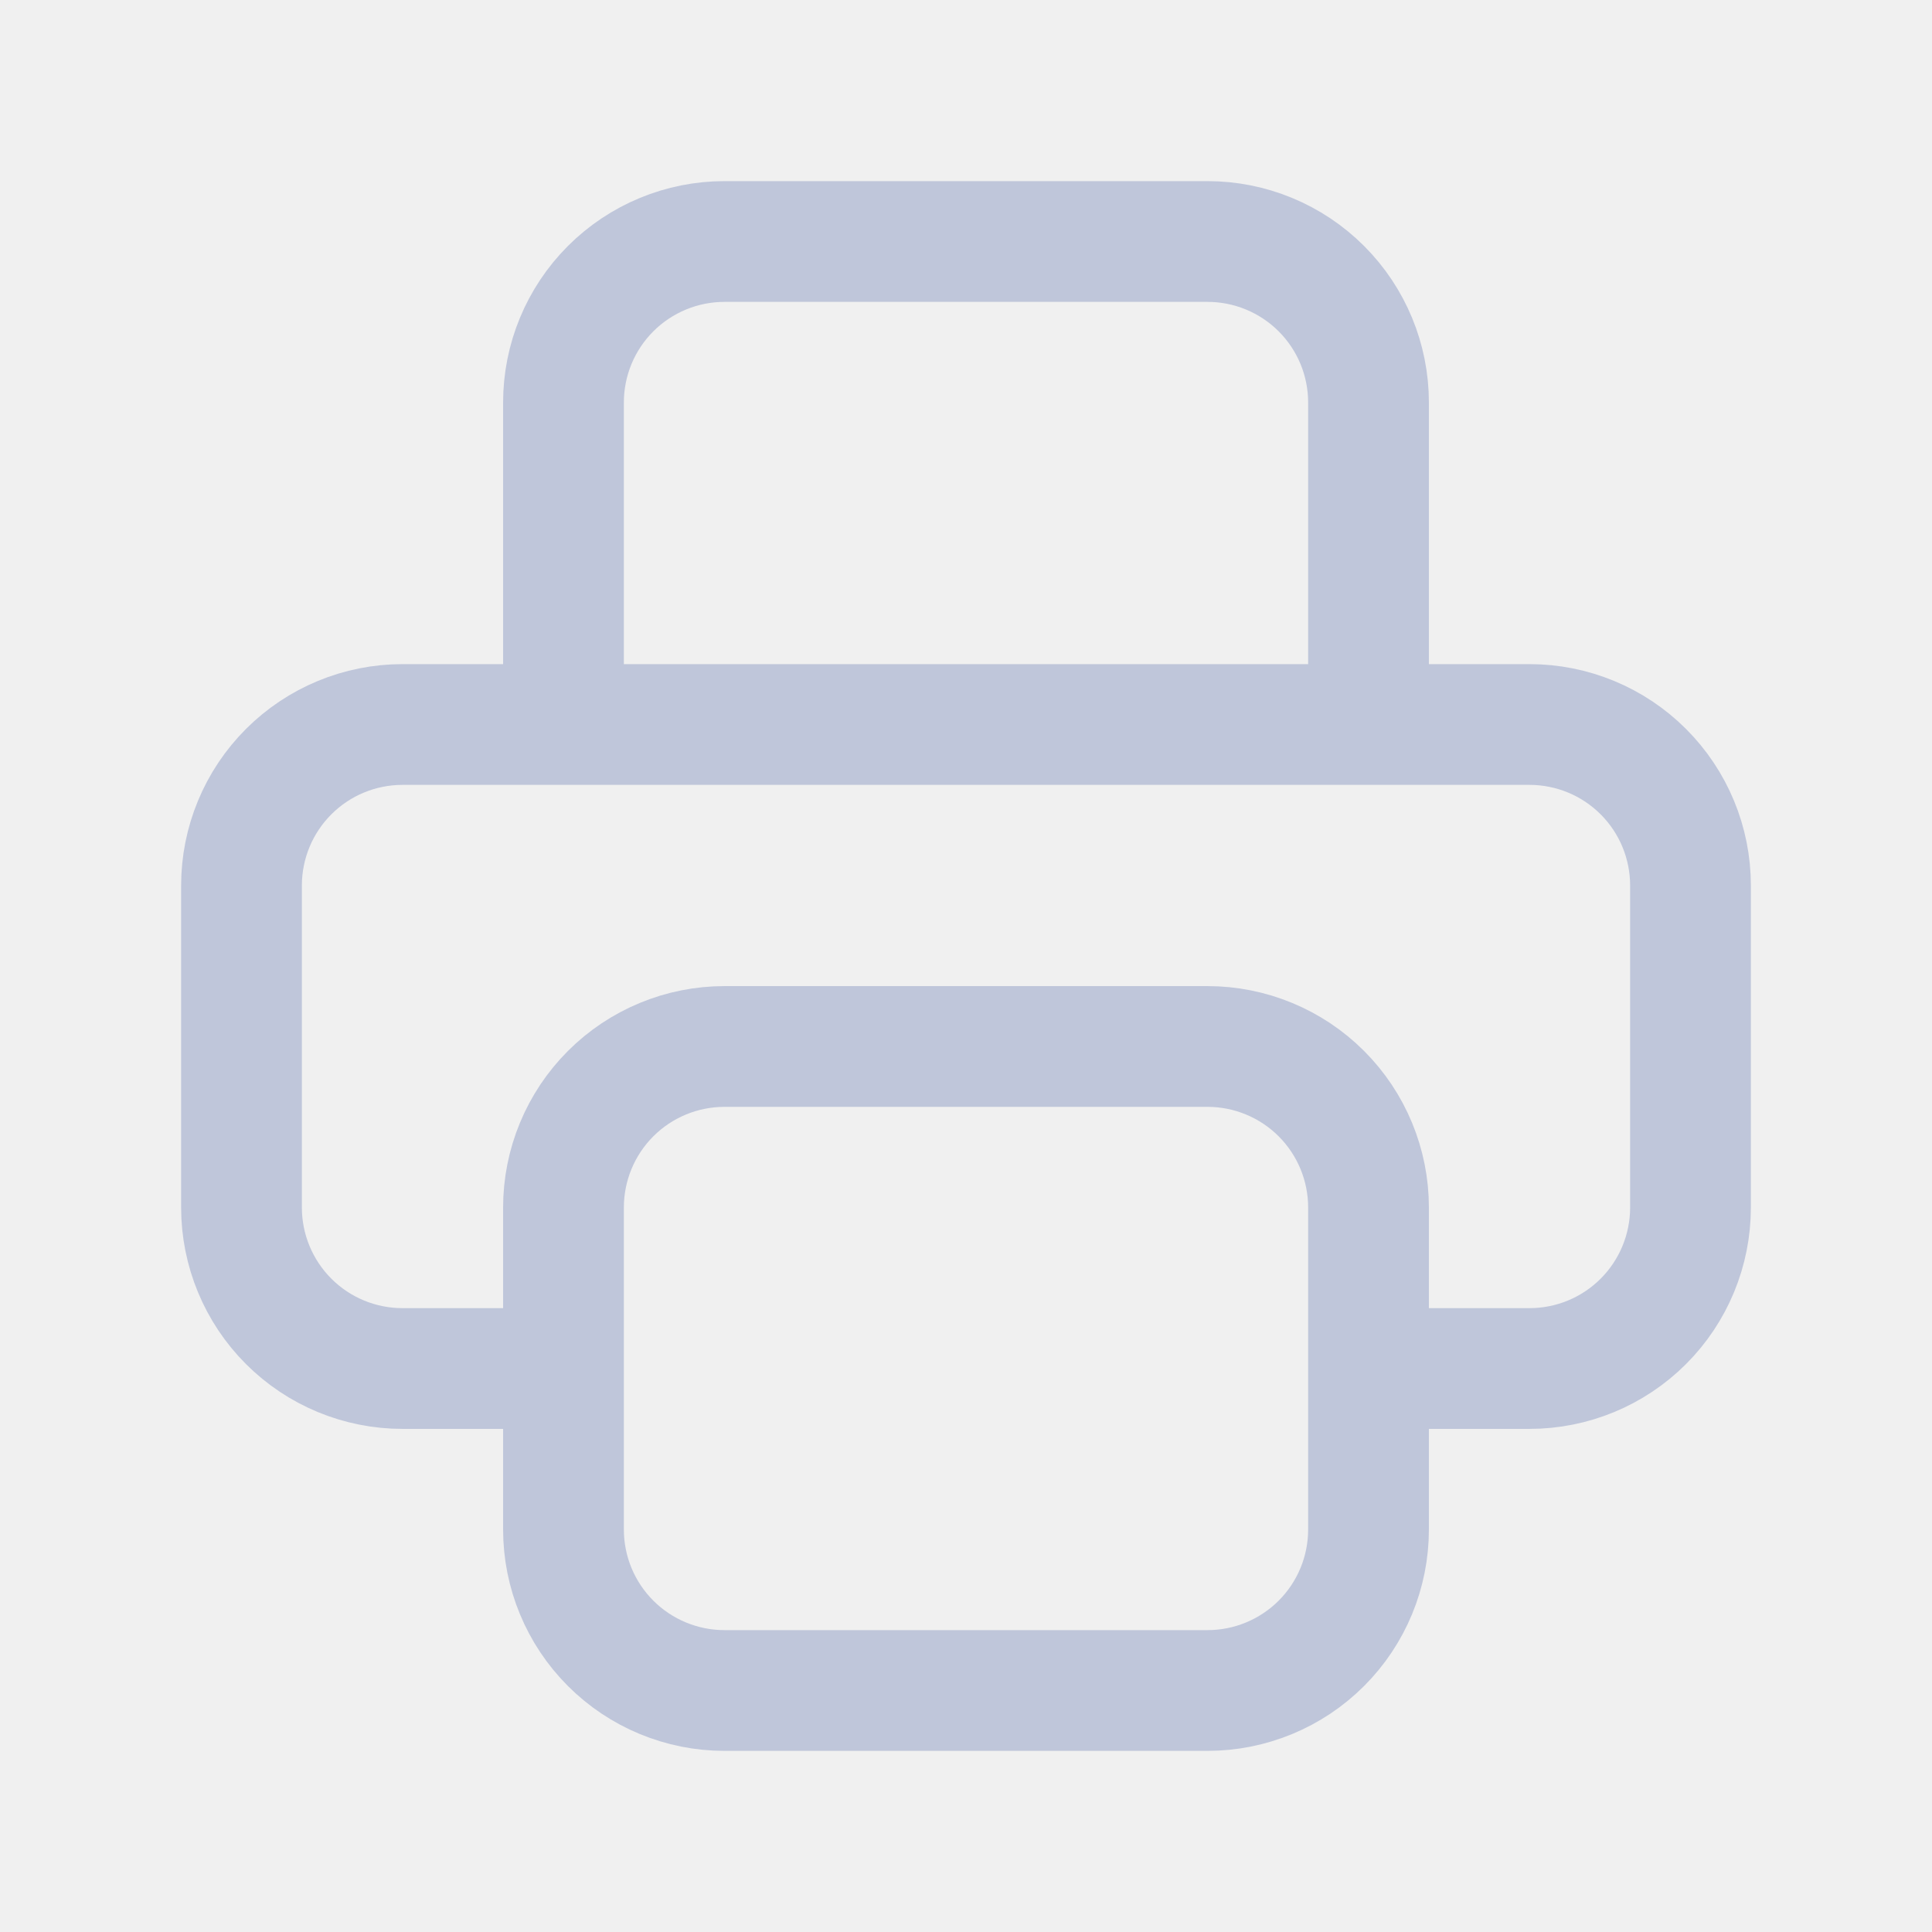
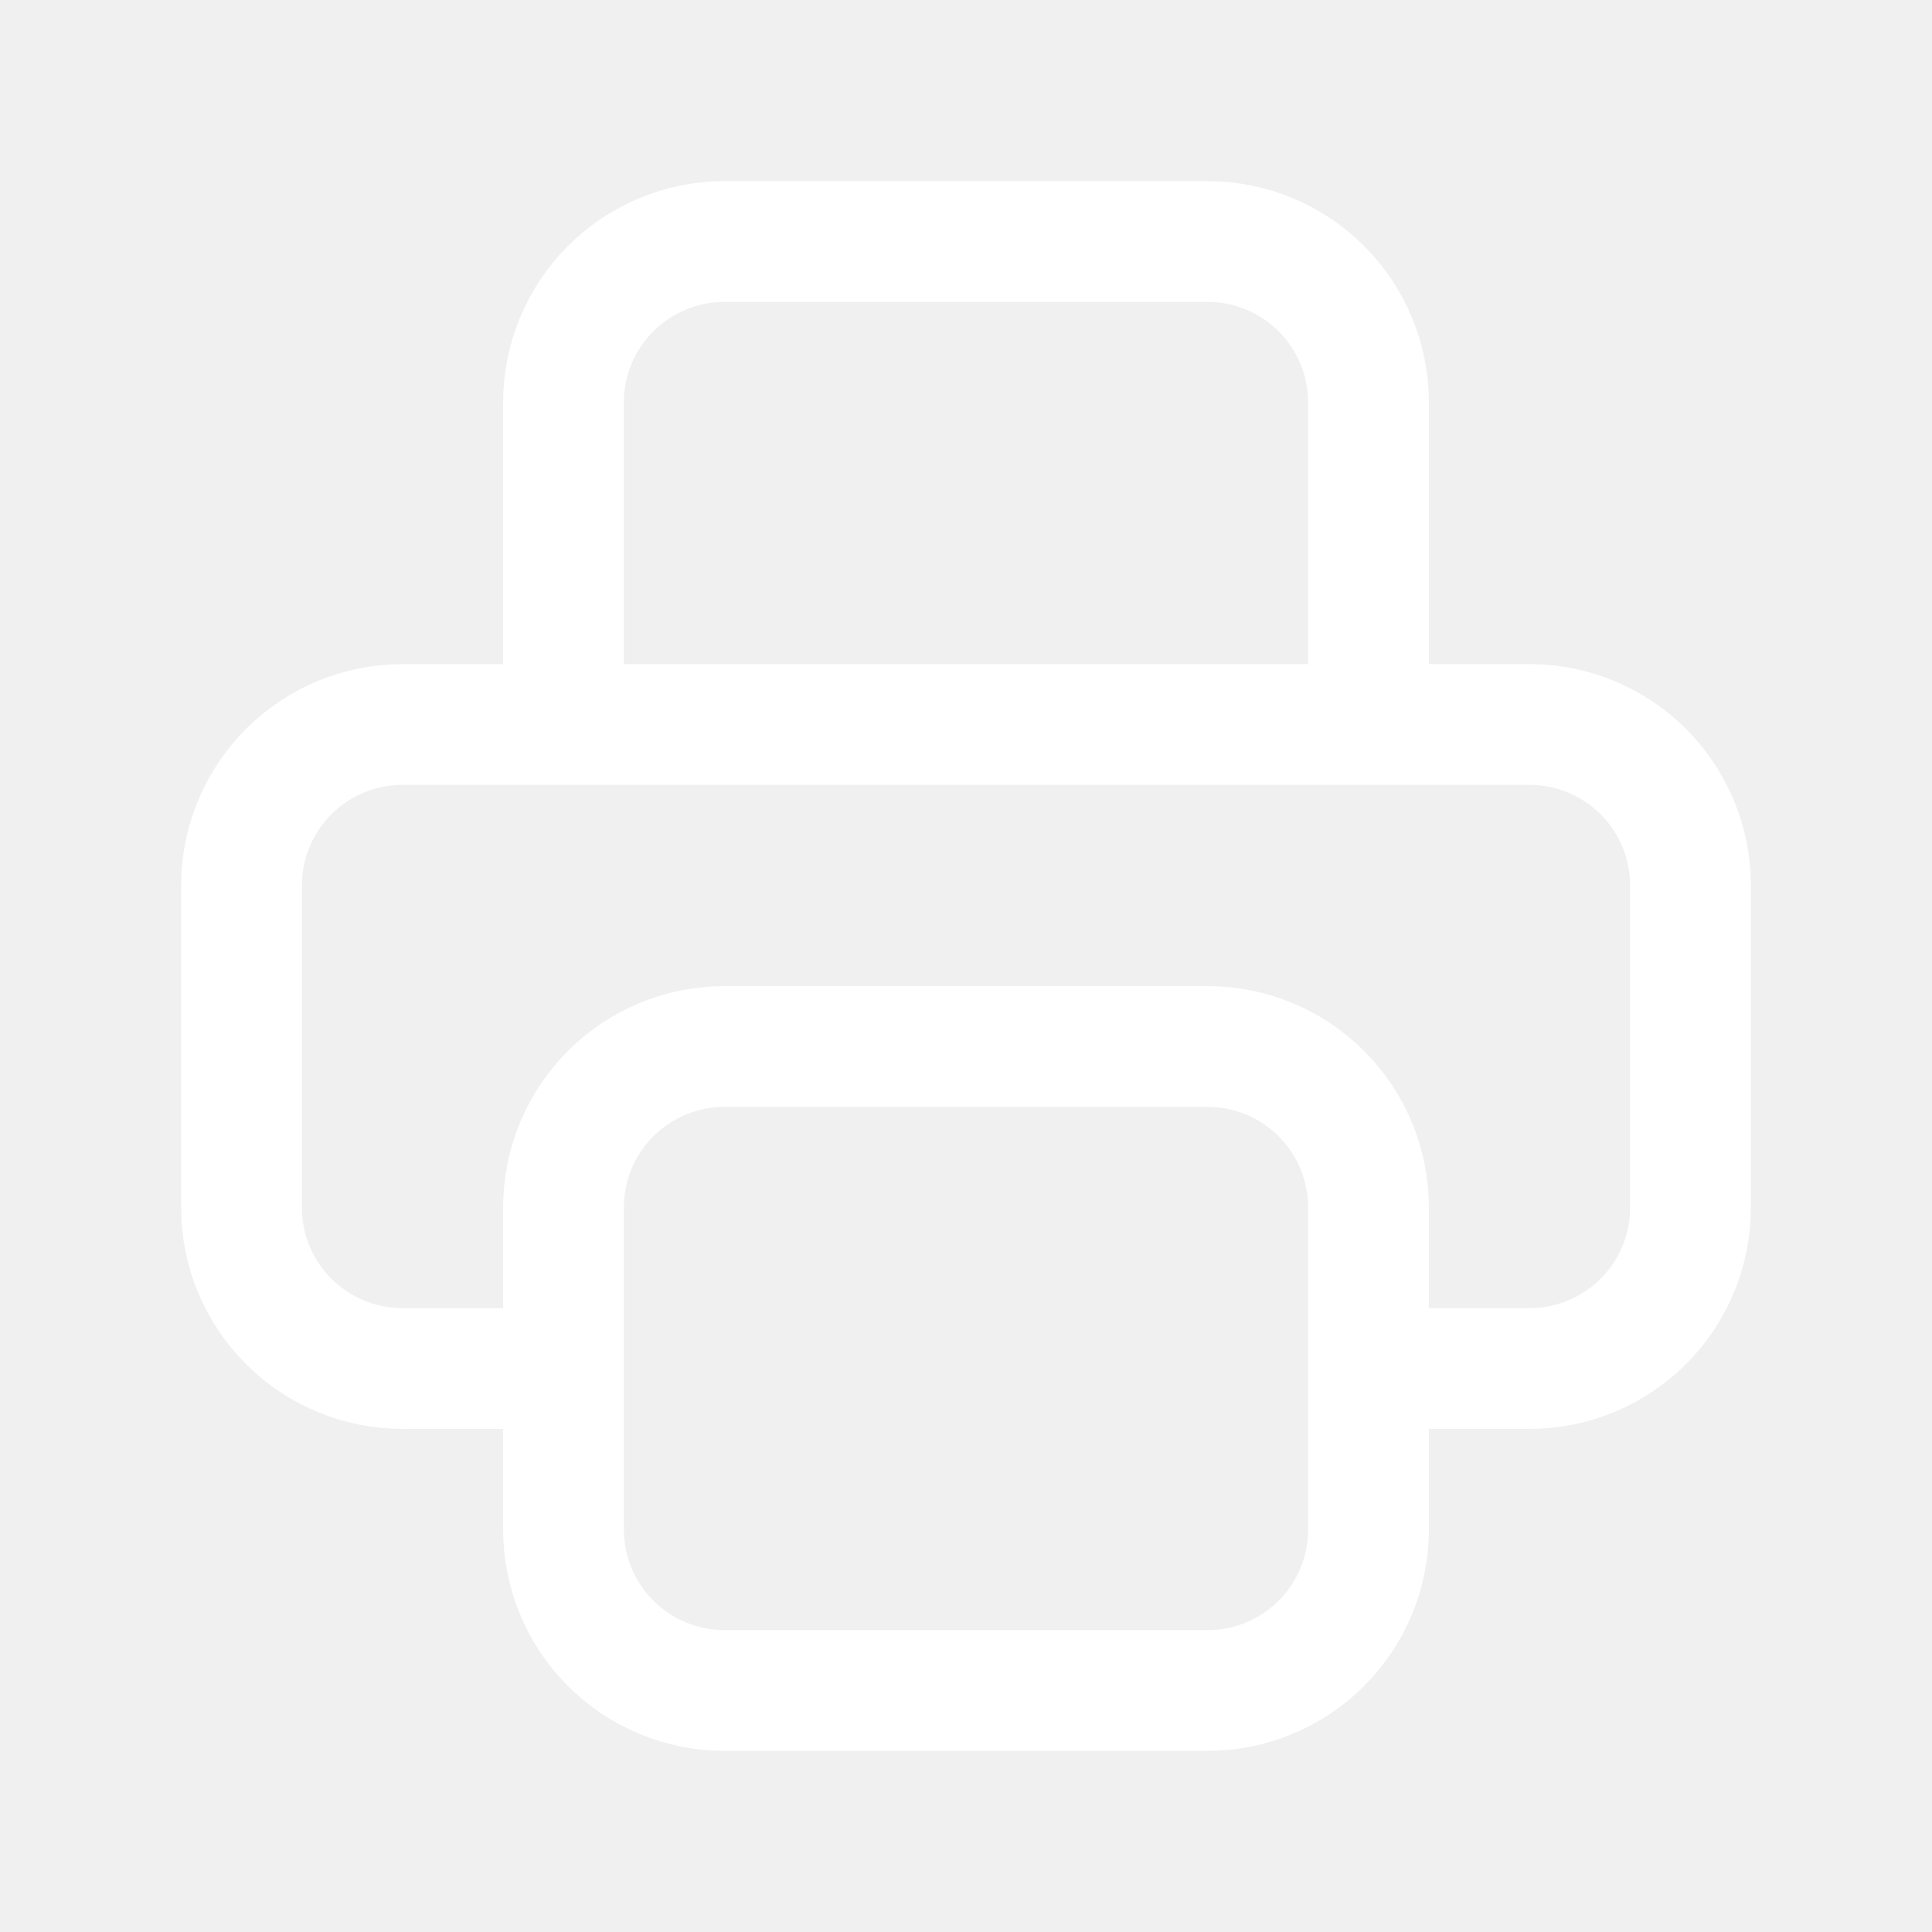
<svg xmlns="http://www.w3.org/2000/svg" width="32" height="32" viewBox="0 0 32 32" fill="none">
  <g id="printer">
-     <path id="Vector" d="M22.667 22.667H25.333C26.041 22.667 26.719 22.386 27.219 21.886C27.719 21.386 28 20.707 28 20V14.667C28 13.959 27.719 13.281 27.219 12.781C26.719 12.281 26.041 12 25.333 12H6.667C5.959 12 5.281 12.281 4.781 12.781C4.281 13.281 4 13.959 4 14.667V20C4 20.707 4.281 21.386 4.781 21.886C5.281 22.386 5.959 22.667 6.667 22.667H9.333M22.667 12V6.667C22.667 5.959 22.386 5.281 21.886 4.781C21.386 4.281 20.707 4 20 4H12C11.293 4 10.614 4.281 10.114 4.781C9.614 5.281 9.333 5.959 9.333 6.667V12M9.333 20C9.333 19.293 9.614 18.614 10.114 18.114C10.614 17.614 11.293 17.333 12 17.333H20C20.707 17.333 21.386 17.614 21.886 18.114C22.386 18.614 22.667 19.293 22.667 20V25.333C22.667 26.041 22.386 26.719 21.886 27.219C21.386 27.719 20.707 28 20 28H12C11.293 28 10.614 27.719 10.114 27.219C9.614 26.719 9.333 26.041 9.333 25.333V20Z" stroke="#BFC6DA" stroke-width="2" stroke-linecap="round" stroke-linejoin="round" />
+     <path id="Vector" d="M22.667 22.667H25.333C26.041 22.667 26.719 22.386 27.219 21.886C27.719 21.386 28 20.707 28 20V14.667C28 13.959 27.719 13.281 27.219 12.781C26.719 12.281 26.041 12 25.333 12H6.667C5.959 12 5.281 12.281 4.781 12.781C4.281 13.281 4 13.959 4 14.667V20C4 20.707 4.281 21.386 4.781 21.886C5.281 22.386 5.959 22.667 6.667 22.667H9.333M22.667 12V6.667C22.667 5.959 22.386 5.281 21.886 4.781C21.386 4.281 20.707 4 20 4H12C11.293 4 10.614 4.281 10.114 4.781C9.614 5.281 9.333 5.959 9.333 6.667V12M9.333 20C9.333 19.293 9.614 18.614 10.114 18.114C10.614 17.614 11.293 17.333 12 17.333H20C20.707 17.333 21.386 17.614 21.886 18.114C22.386 18.614 22.667 19.293 22.667 20V25.333C22.667 26.041 22.386 26.719 21.886 27.219C21.386 27.719 20.707 28 20 28H12C11.293 28 10.614 27.719 10.114 27.219C9.614 26.719 9.333 26.041 9.333 25.333V20Z" stroke="white" stroke-width="2" stroke-linecap="round" stroke-linejoin="round" />
  </g>
</svg>
